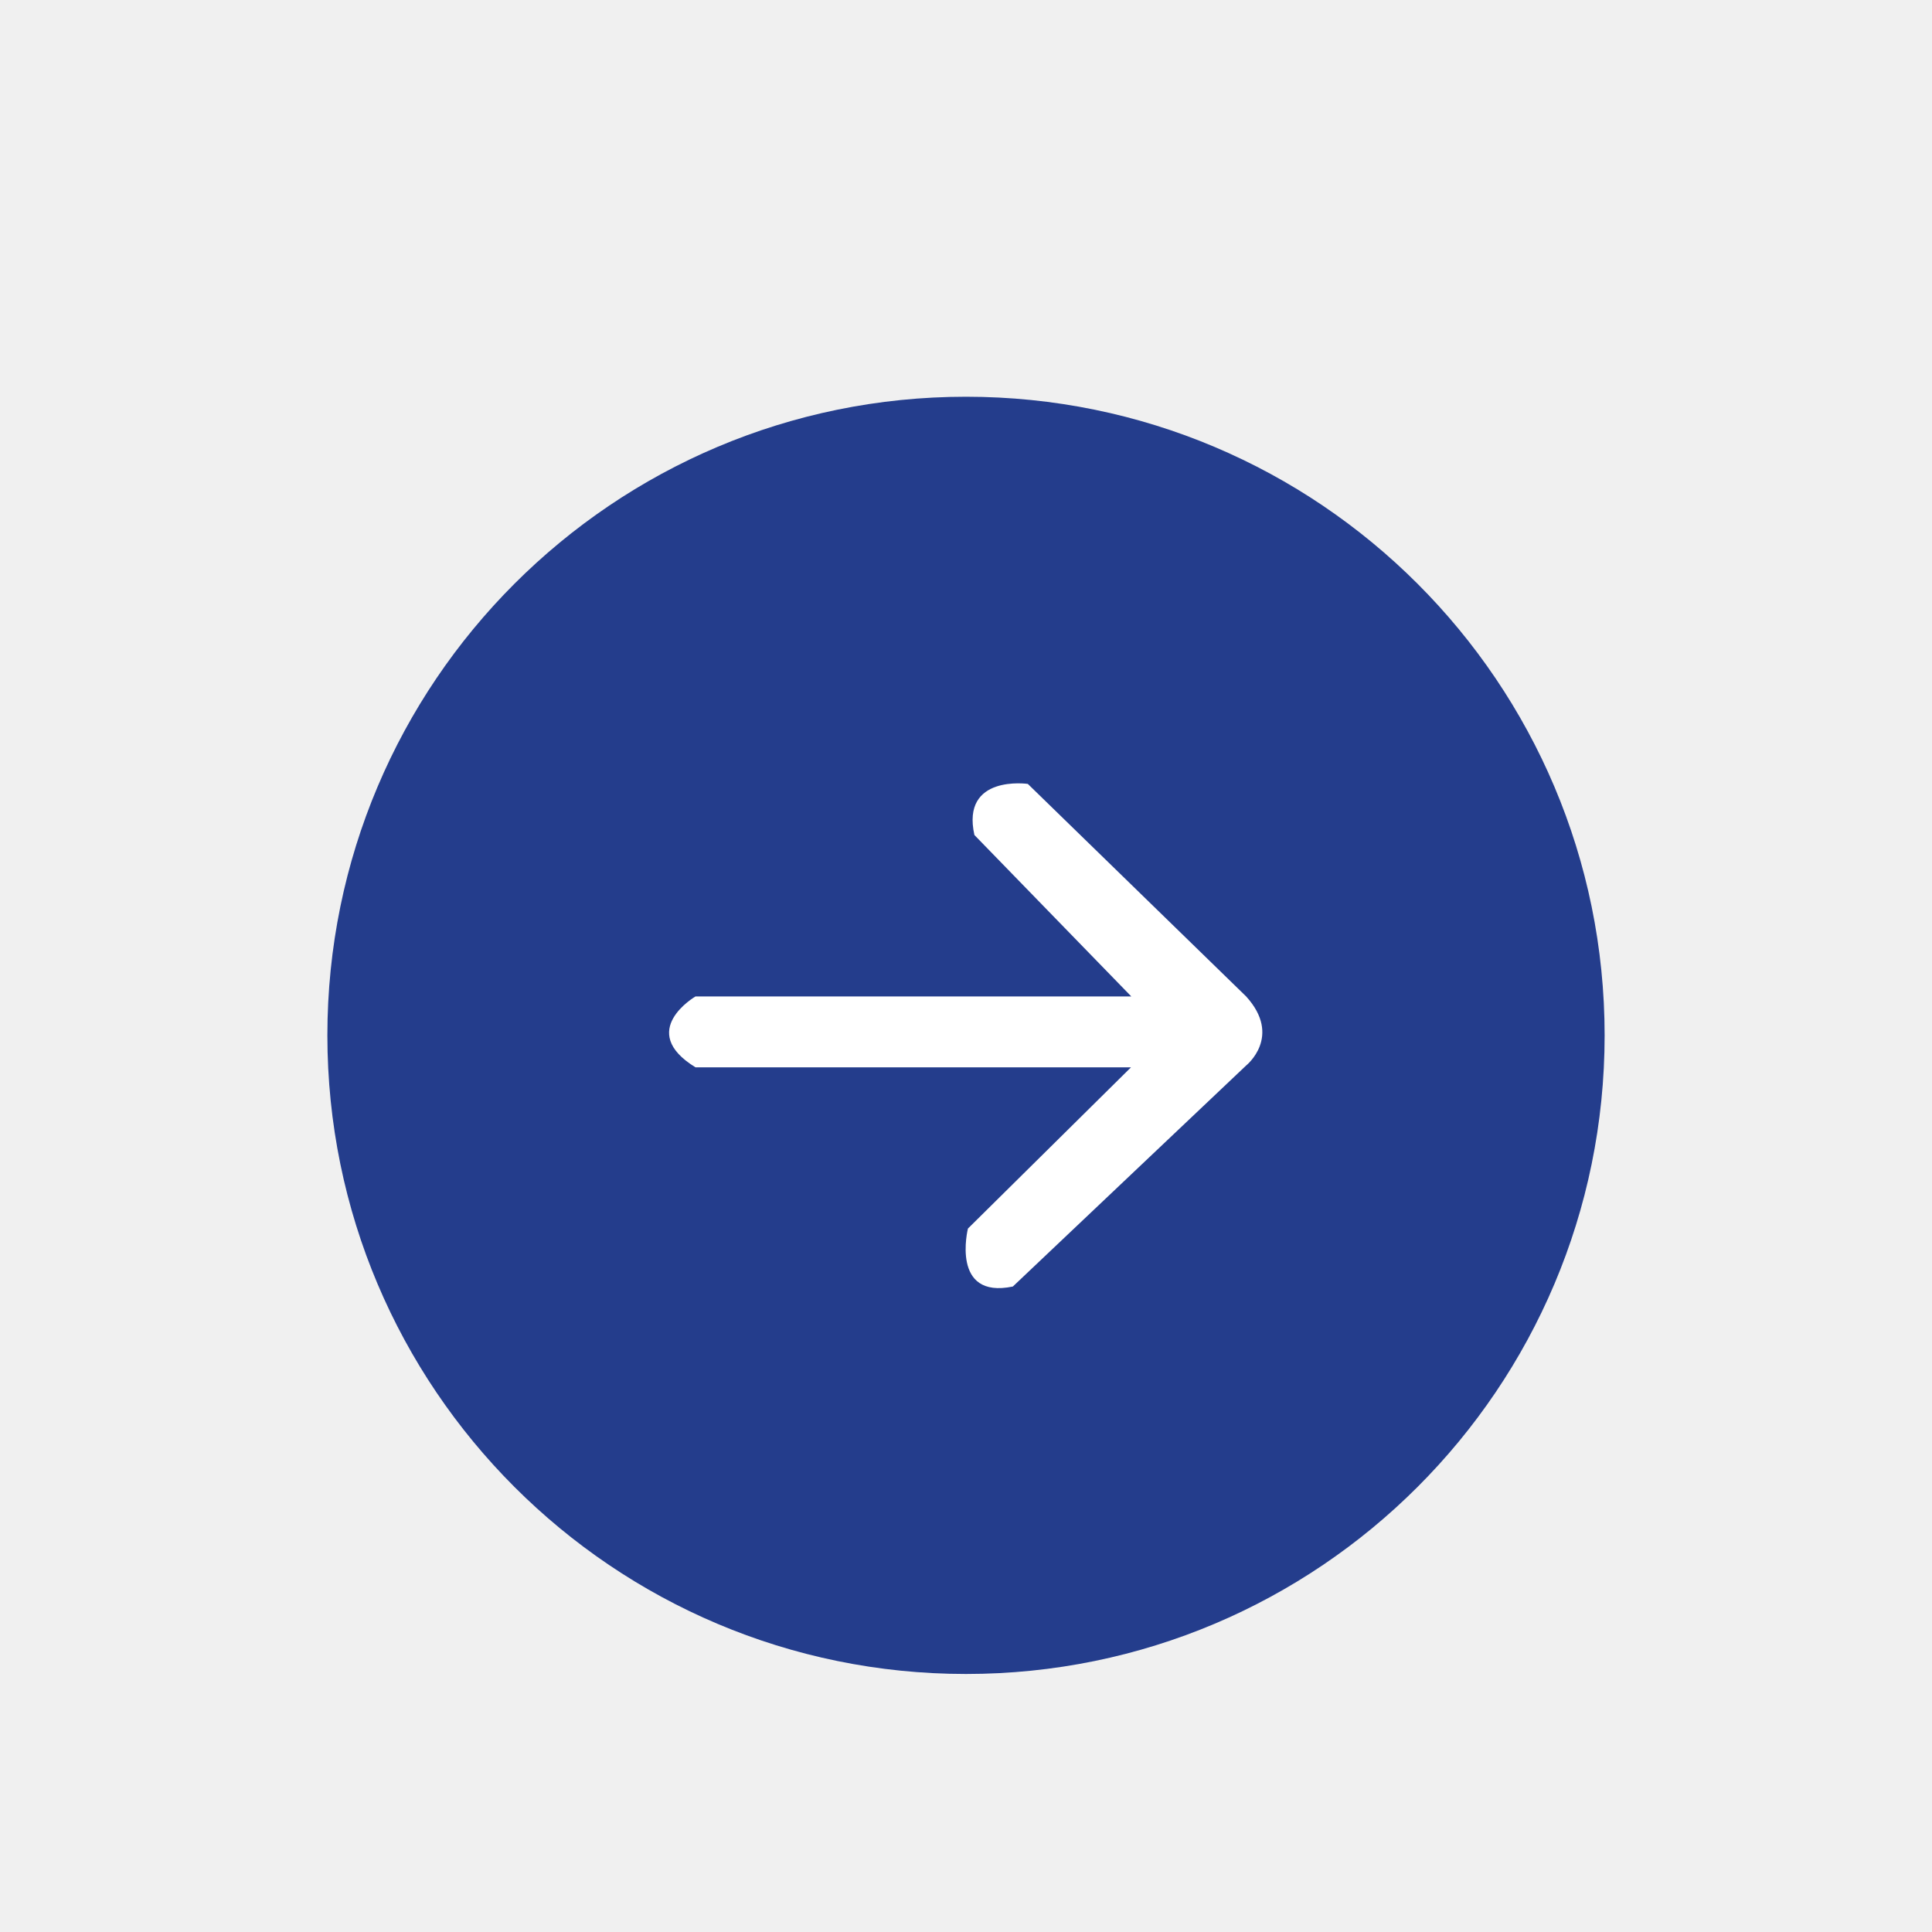
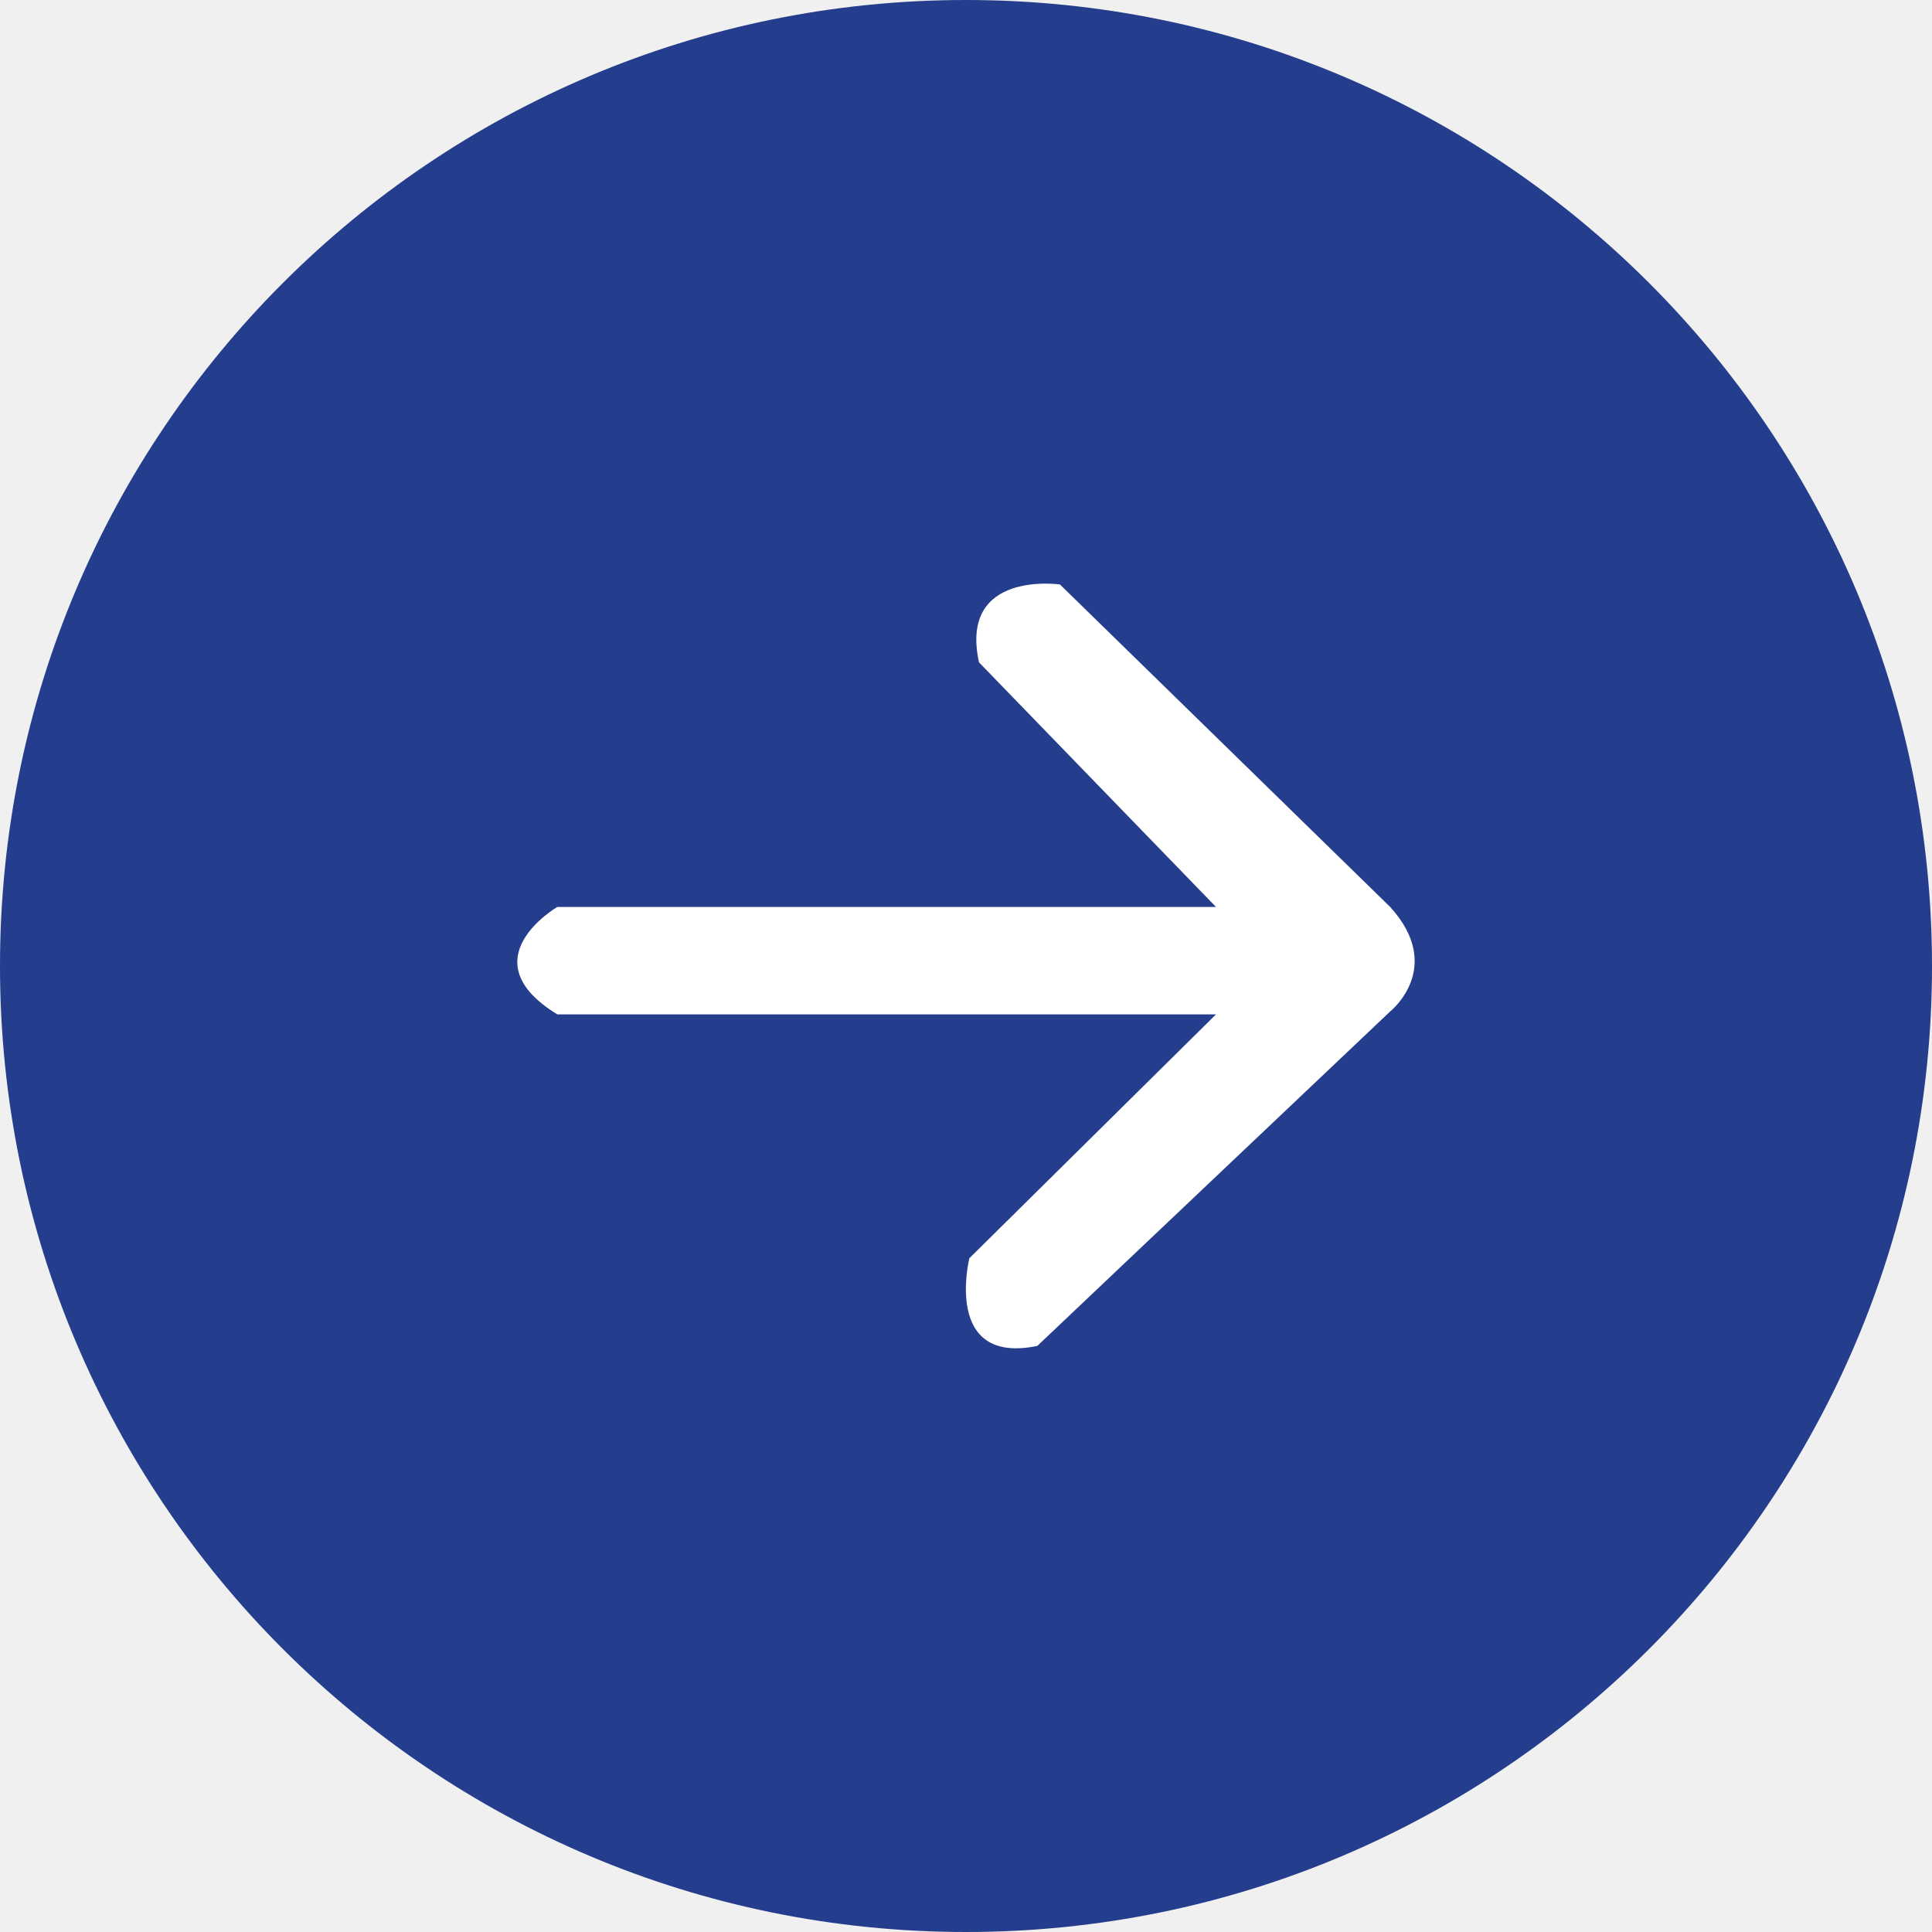
- <svg xmlns="http://www.w3.org/2000/svg" id="Layer_1" data-name="Layer 1" width="200" height="200" viewBox="0 0 200 200">
+ <svg xmlns="http://www.w3.org/2000/svg" id="Layer_1" data-name="Layer 1" width="132.22" height="132.22" viewBox="0 0 132.22 132.22">
  <defs>
    <style>.cls-1{fill:#243d8c;}.cls-2{fill:#fff;}</style>
  </defs>
-   <circle class="cls-1" cx="100" cy="107.18" r="66.11" />
-   <path class="cls-2" d="M117.11,103.15H72s-6.16,3.57,0,7.34h45.08l-16.88,16.69s-1.83,7.35,4.65,6L129,110.3s3.77-3,0-7.15l-22.6-22s-6.93-1-5.53,5.29Z" />
+   <circle class="cls-1" cx="66.11" cy="66.11" r="66.11" />
+   <path class="cls-2" d="M83.22,62.07H38.14s-6.16,3.58,0,7.35H83.22L66.34,86.11s-1.83,7.34,4.65,6L95.14,69.22s3.77-3,0-7.15L72.54,40S65.61,39,67,45.33Z" />
</svg>
